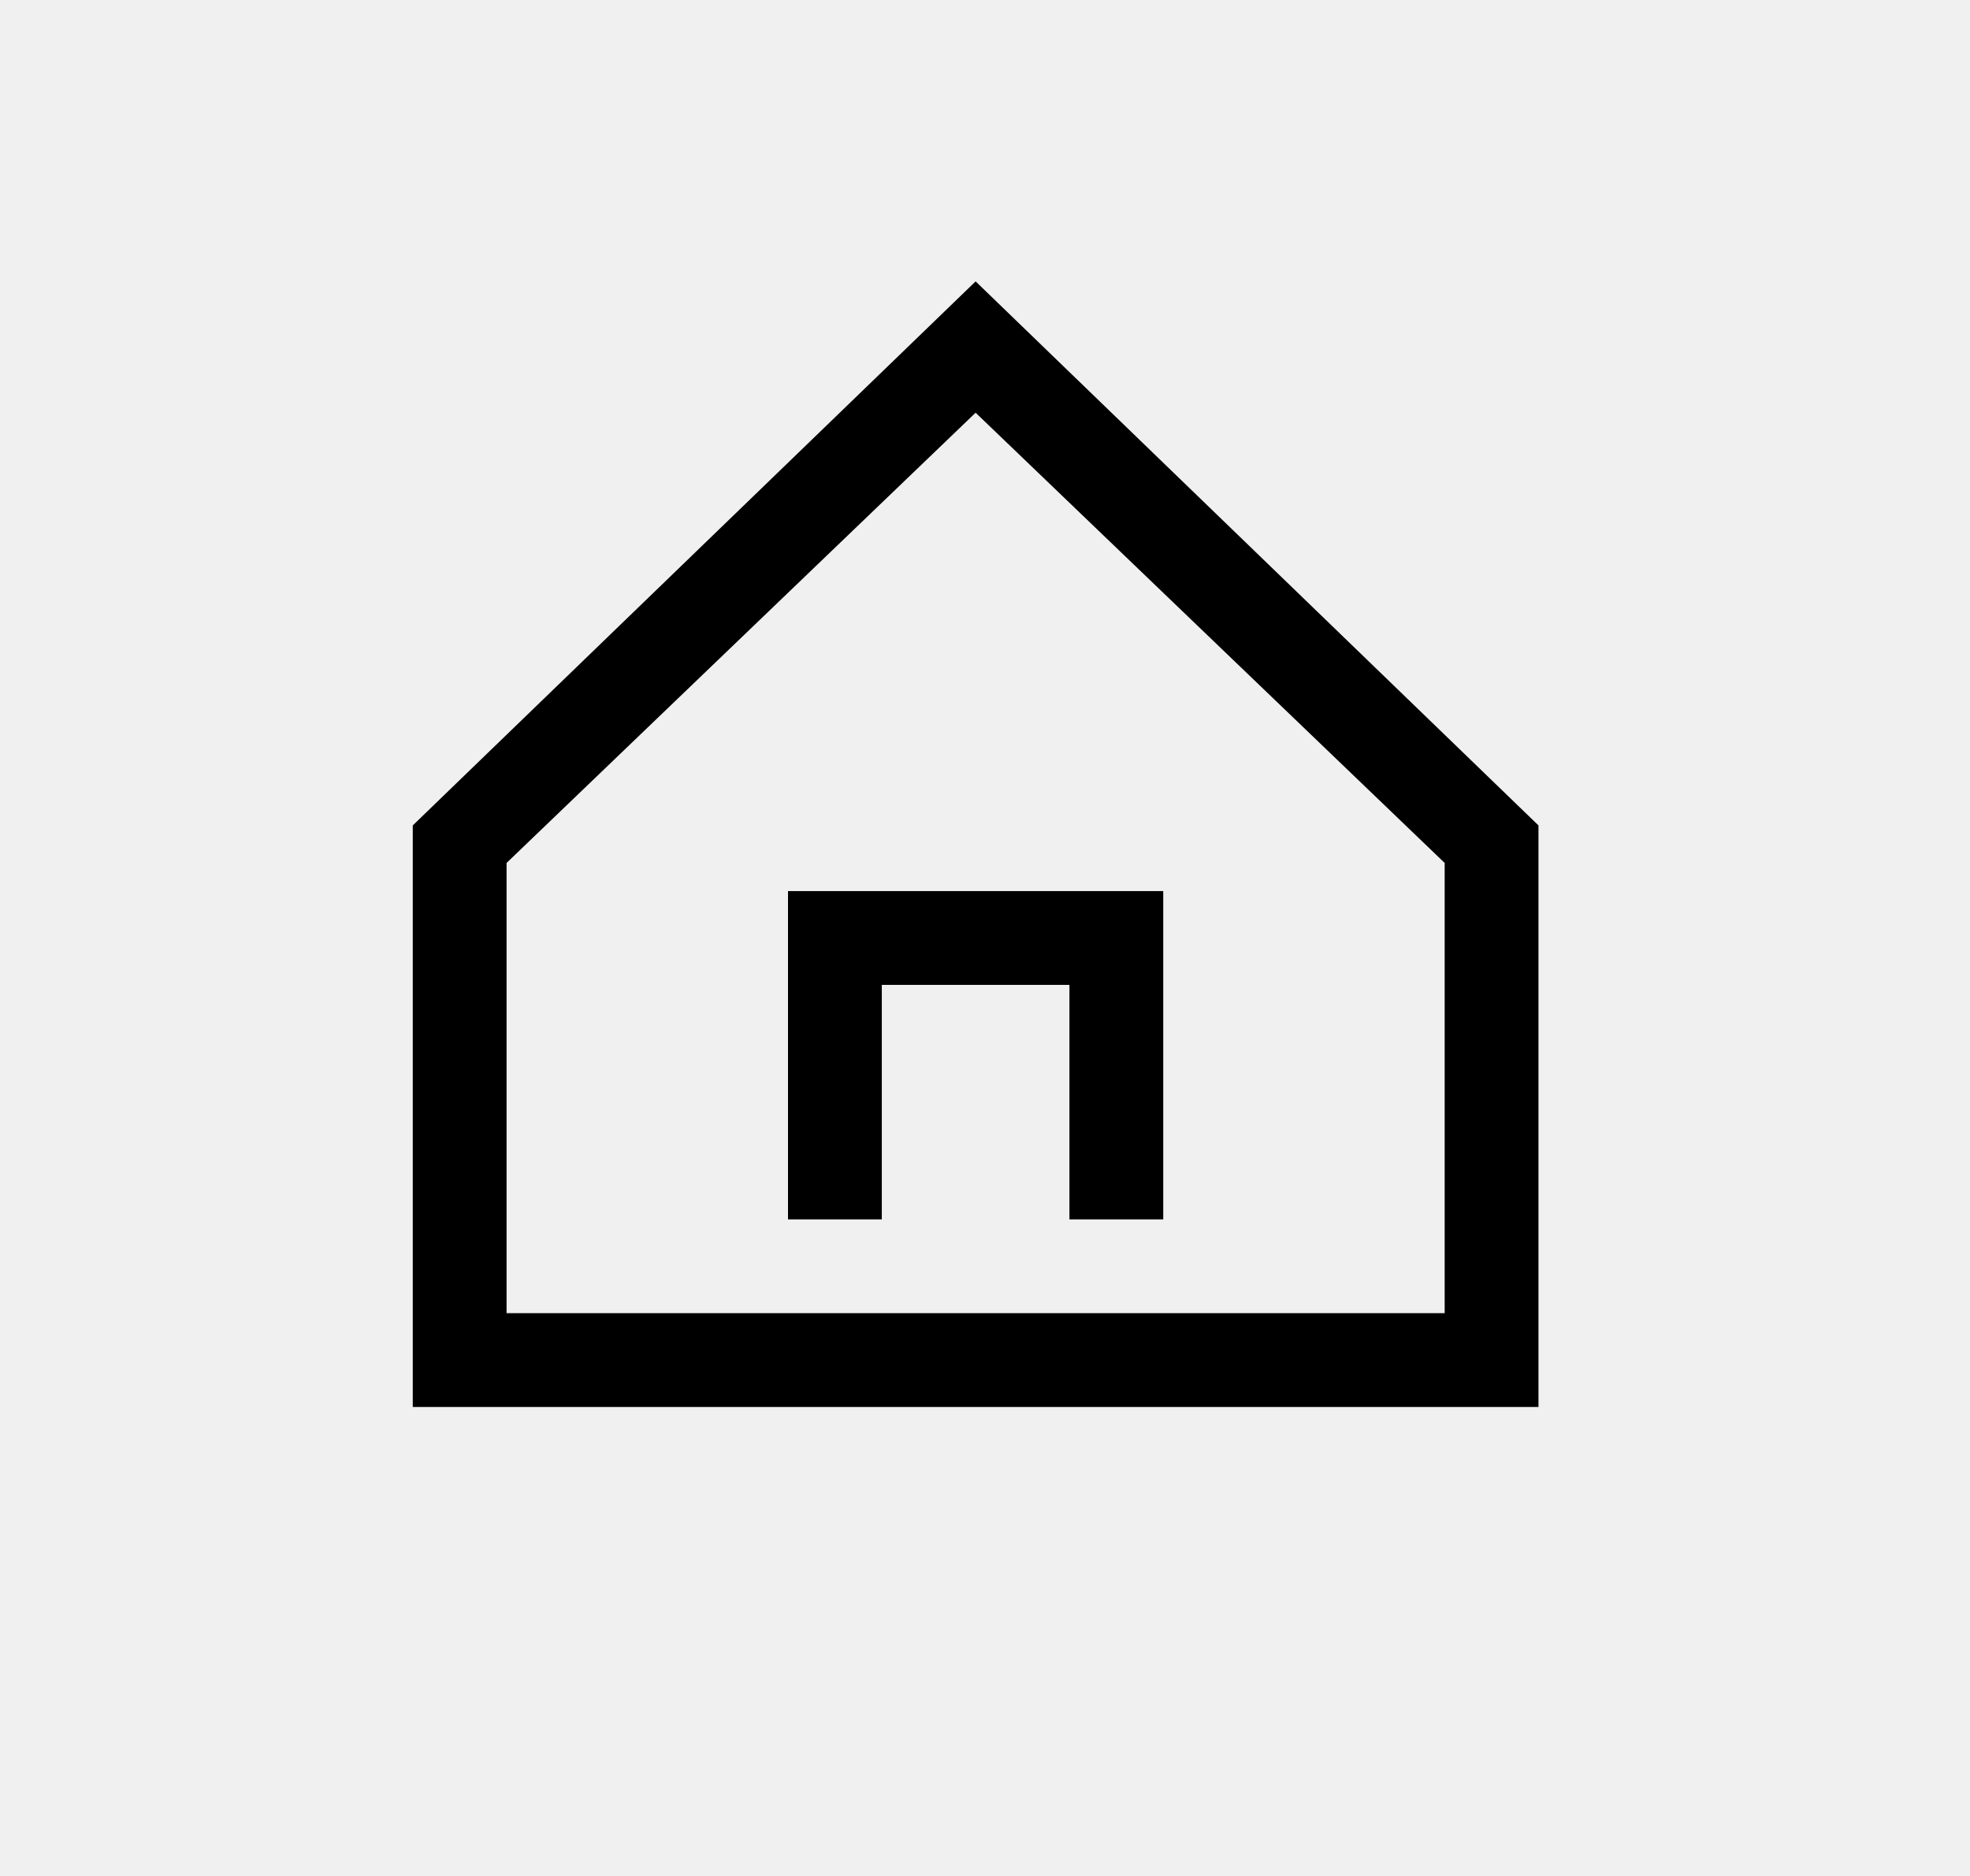
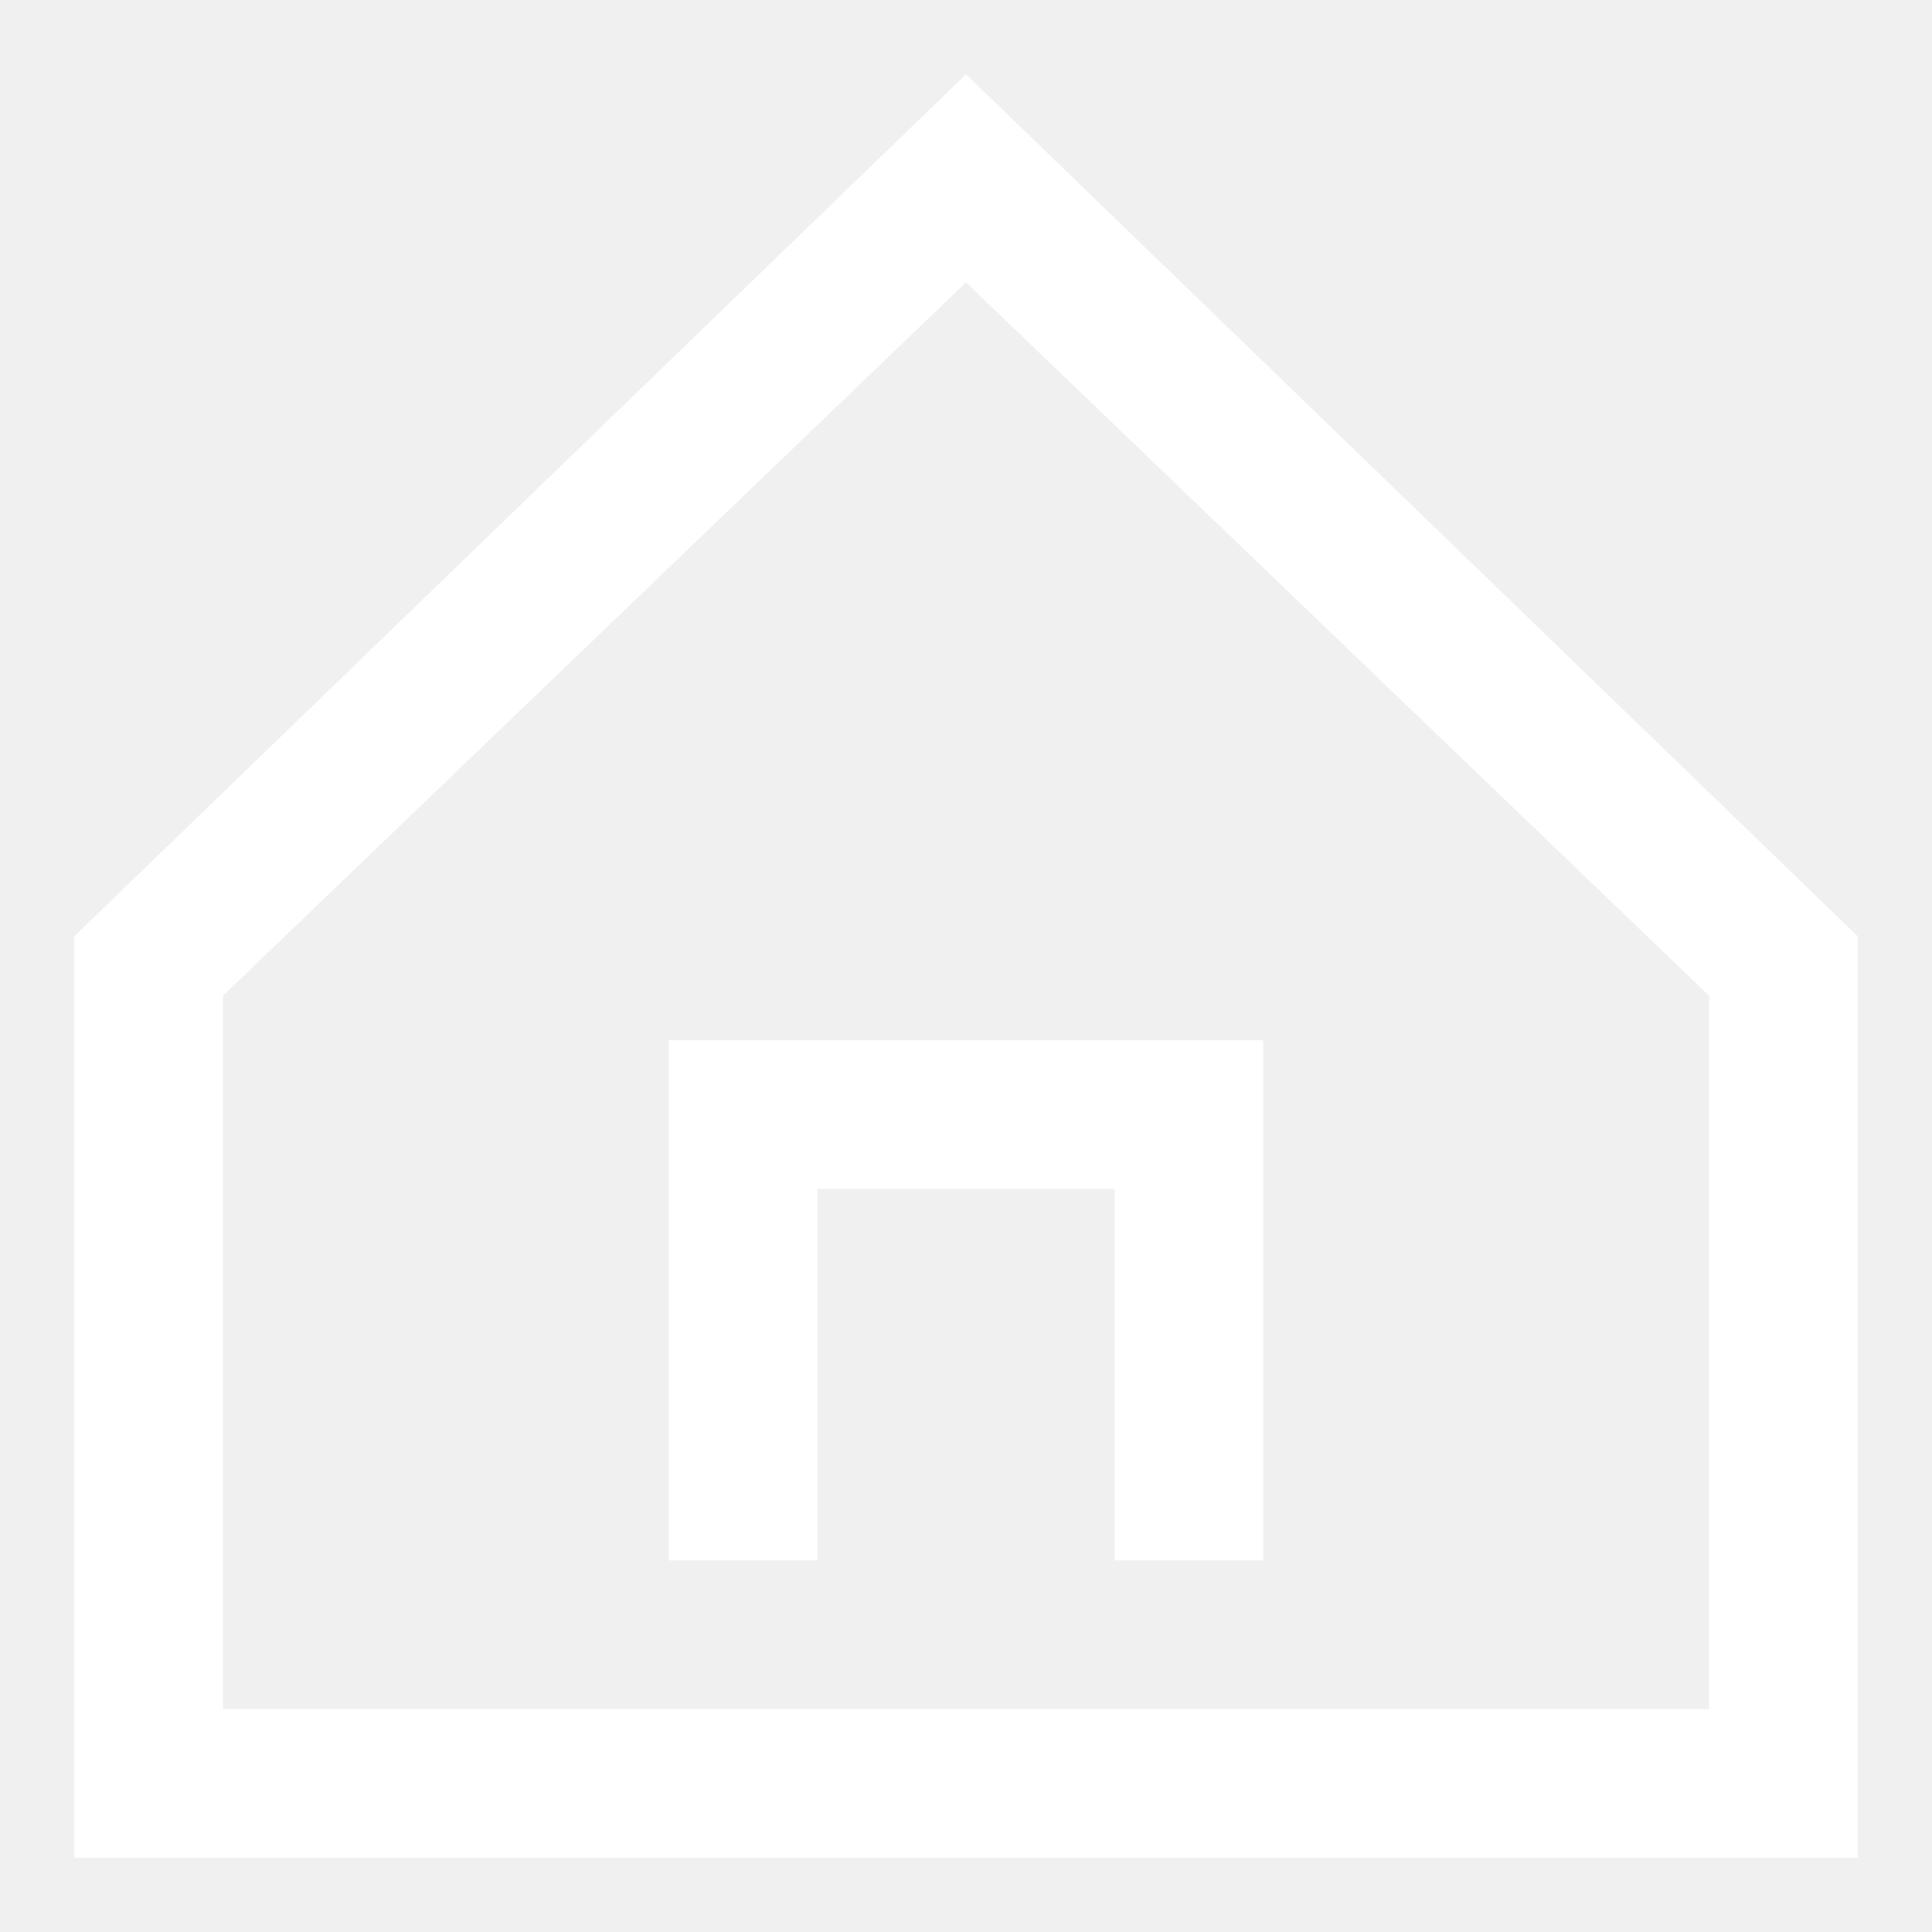
- <svg xmlns="http://www.w3.org/2000/svg" width="21" height="20" fill="none">
-   <path fill="#000" d="m10.4 3-6 5.8V15h12V8.8l-6-5.8Zm5 11h-10V9.2l5-4.8 5 4.8V14Z" />
-   <path fill="#000" d="M8.4 13h1v-2.5h2V13h1V9.5h-4V13Z" />
+ <svg xmlns="http://www.w3.org/2000/svg" width="13" height="13" fill="none">
+   <path fill="#fff" d="m6.5.5-6 5.8v6.2h12V6.3L6.5.5Zm5 11h-10V6.7l5-4.8 5 4.8v4.8Z" />
+   <path fill="#fff" d="M4.5 10.5h1V8h2v2.5h1V7h-4v3.5Z" />
</svg>
